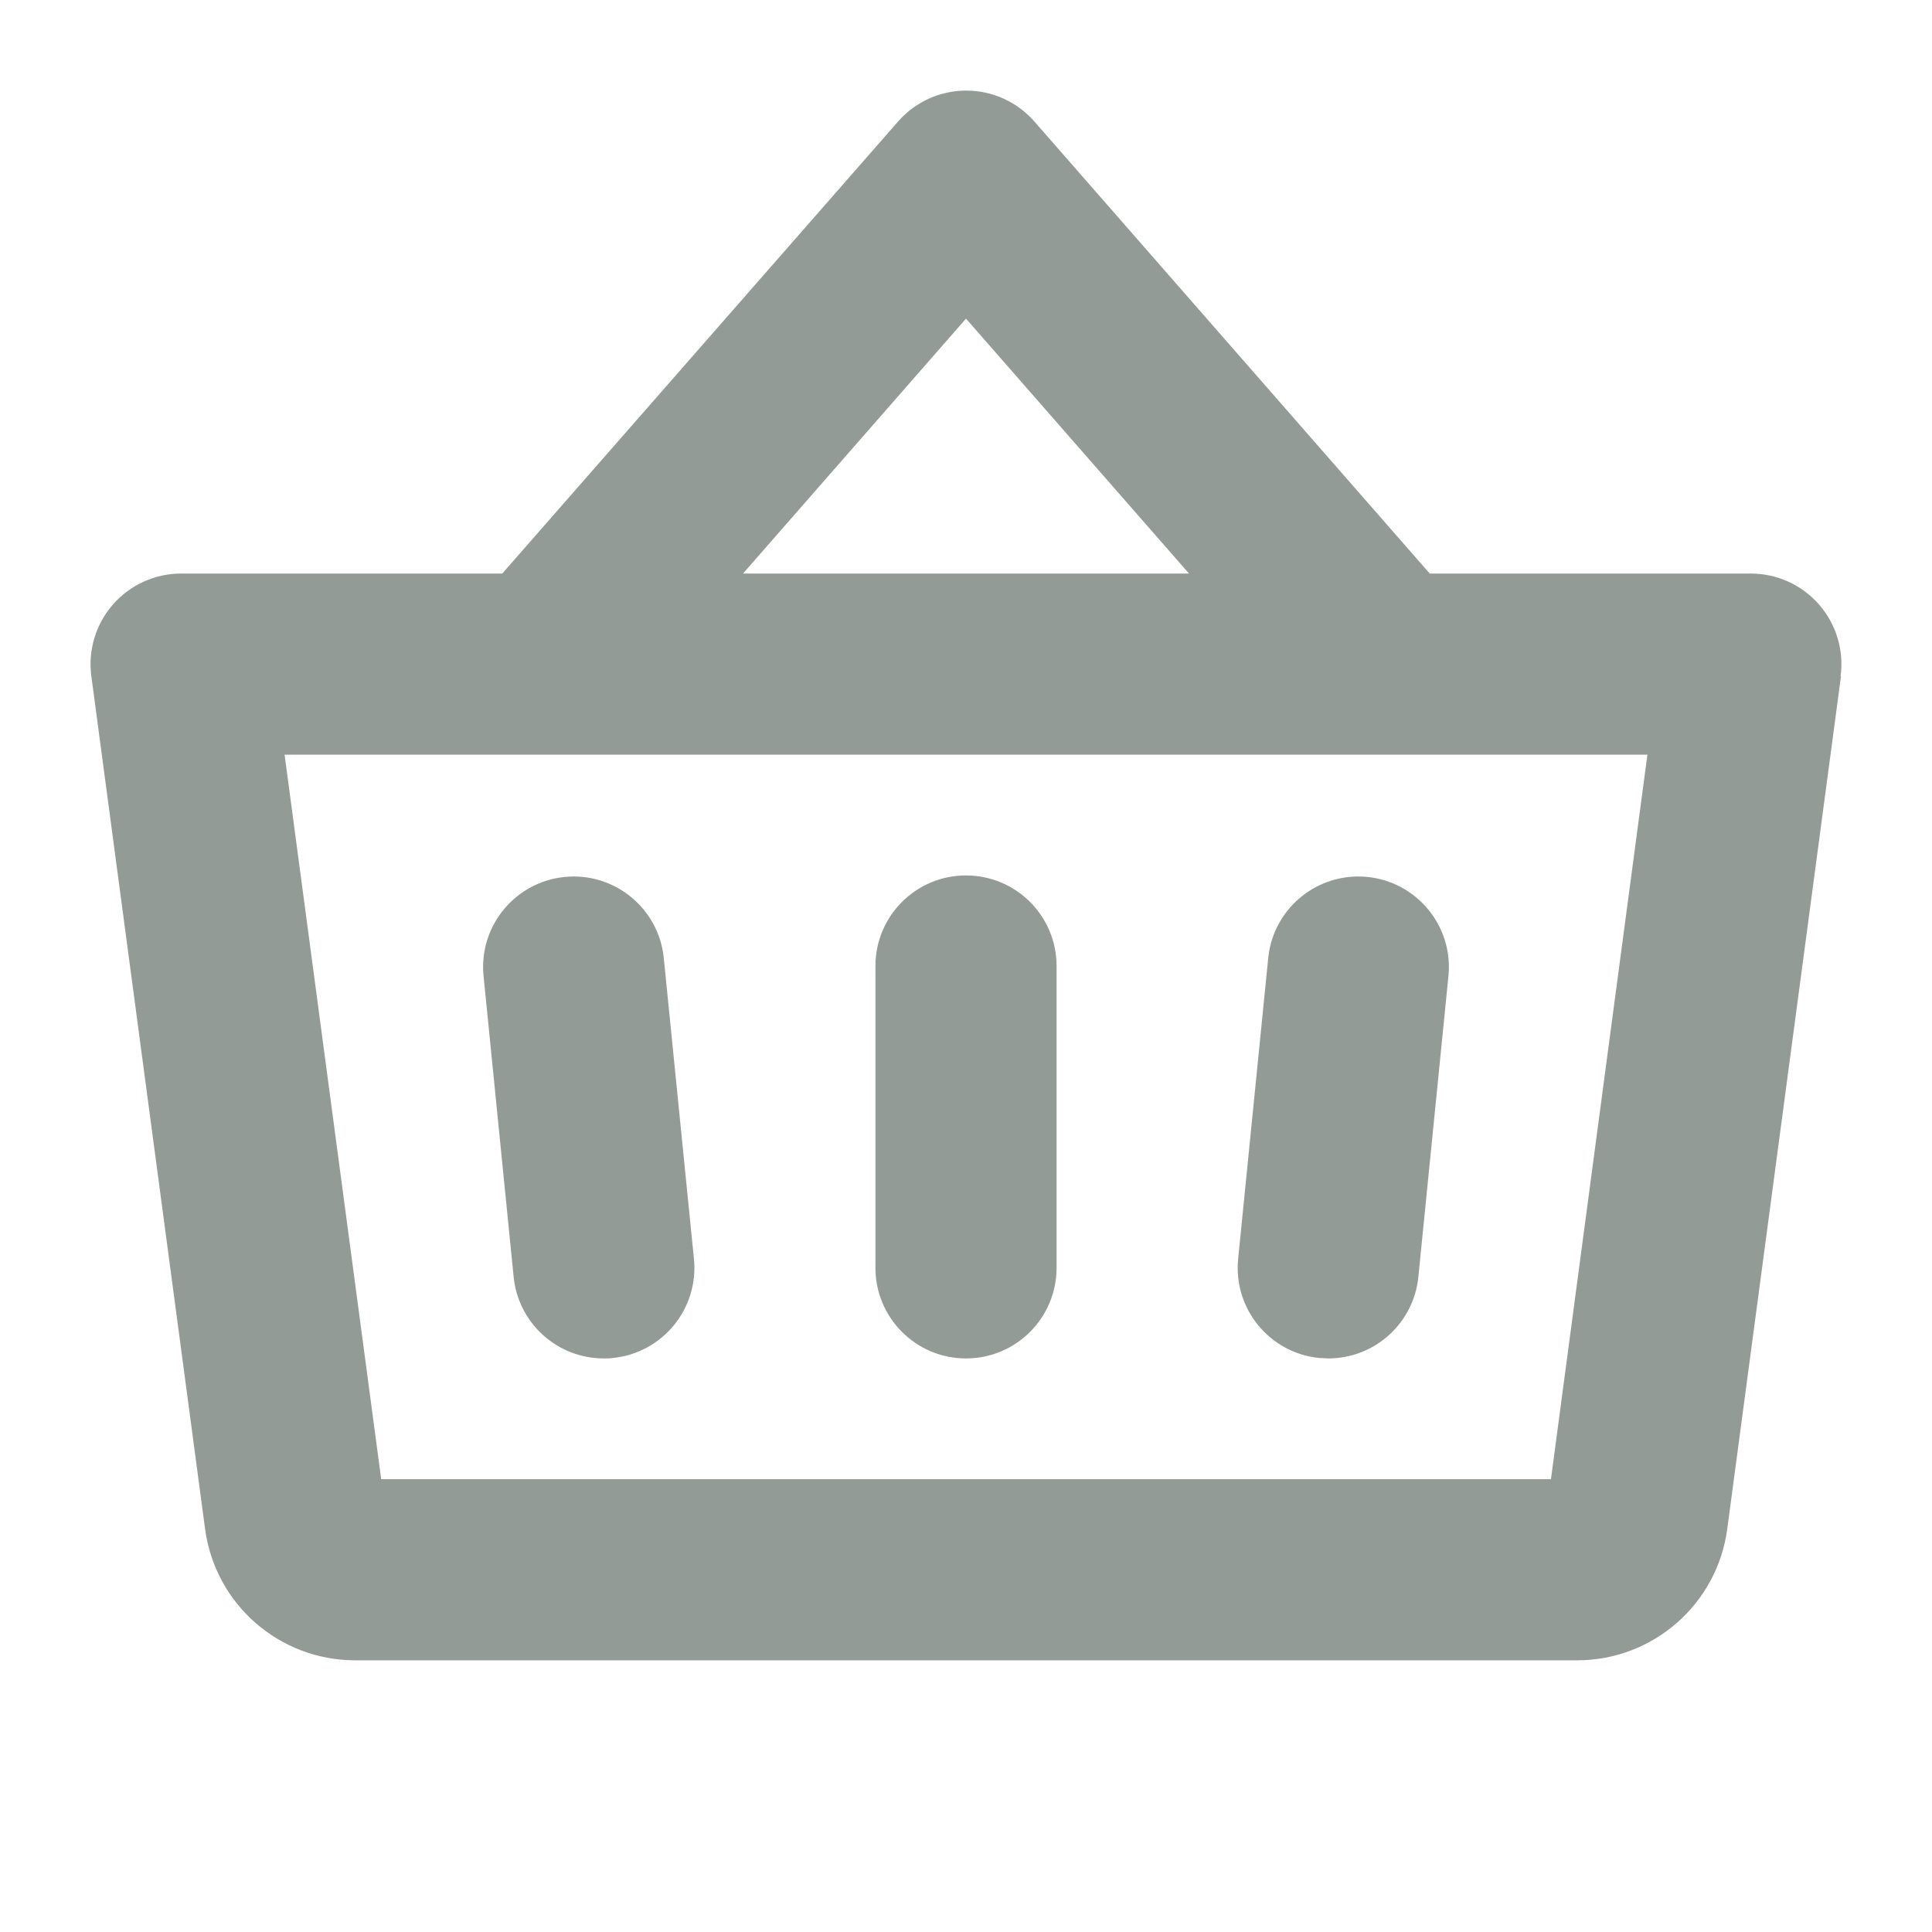
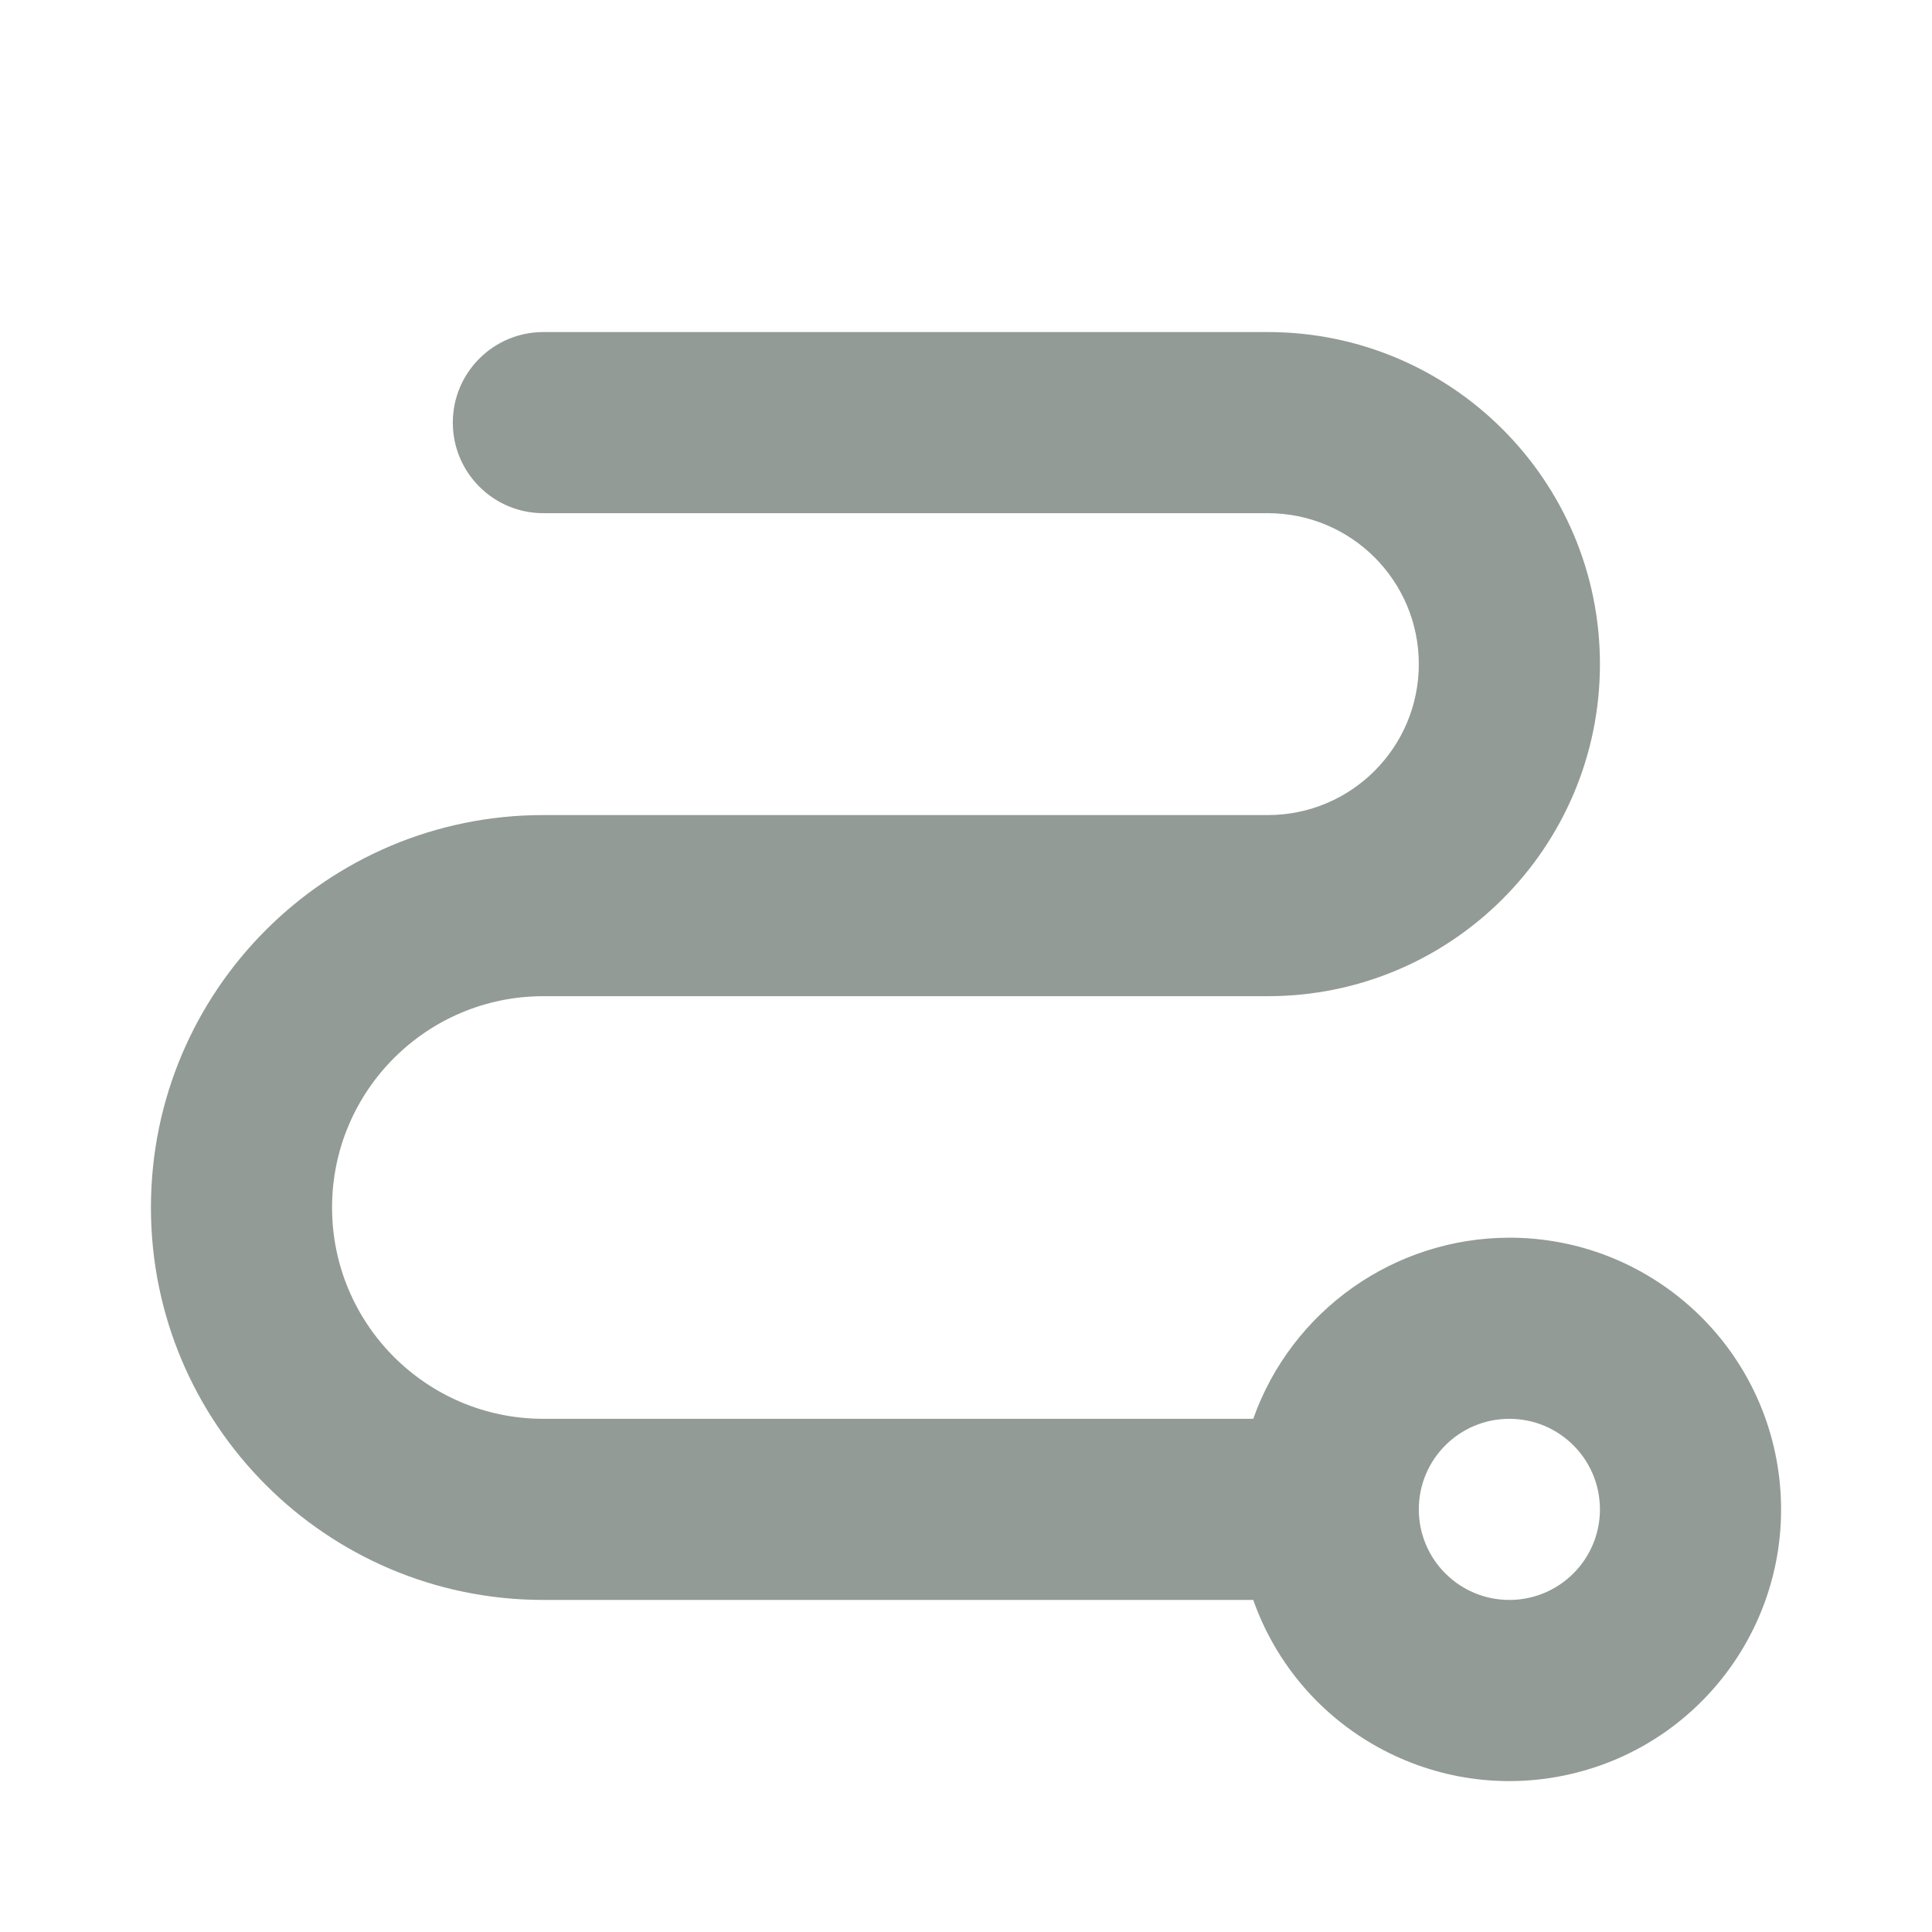
<svg xmlns="http://www.w3.org/2000/svg" width="32" height="32" fill="#929b95" viewBox="0 0 256 256">
-   <path d="M140,128v40a12,12,0,0,1-24,0V128a12,12,0,0,1,24,0Zm28.06-1.19-4,40a12,12,0,0,0,10.75,13.13c.4,0,.81.06,1.2.06a12,12,0,0,0,11.93-10.81l4-40a12,12,0,0,0-23.88-2.38Zm-80.12,0a12,12,0,0,0-23.88,2.38l4,40A12,12,0,0,0,80,180c.39,0,.8,0,1.2-.06a12,12,0,0,0,10.75-13.13Zm156-37.22-15.07,113A20.06,20.06,0,0,1,209,220H47a20.06,20.06,0,0,1-19.82-17.36l-15.07-113A12,12,0,0,1,24,76H66.55L119,16.1a12,12,0,0,1,18.06,0L189.45,76H232a12,12,0,0,1,11.89,13.59ZM98.45,76h59.1L128,42.22Zm119.84,24H37.71l12.8,96h155Z" />
+   <path d="M200,164a36.07,36.07,0,0,0-33.94,24H72a28,28,0,0,1,0-56h96a44,44,0,0,0,0-88H72a12,12,0,0,0,0,24h96a20,20,0,0,1,0,40H72a52,52,0,0,0,0,104h94.06A36,36,0,1,0,200,164Zm0,48a12,12,0,1,1,12-12A12,12,0,0,1,200,212Z" />
</svg>
